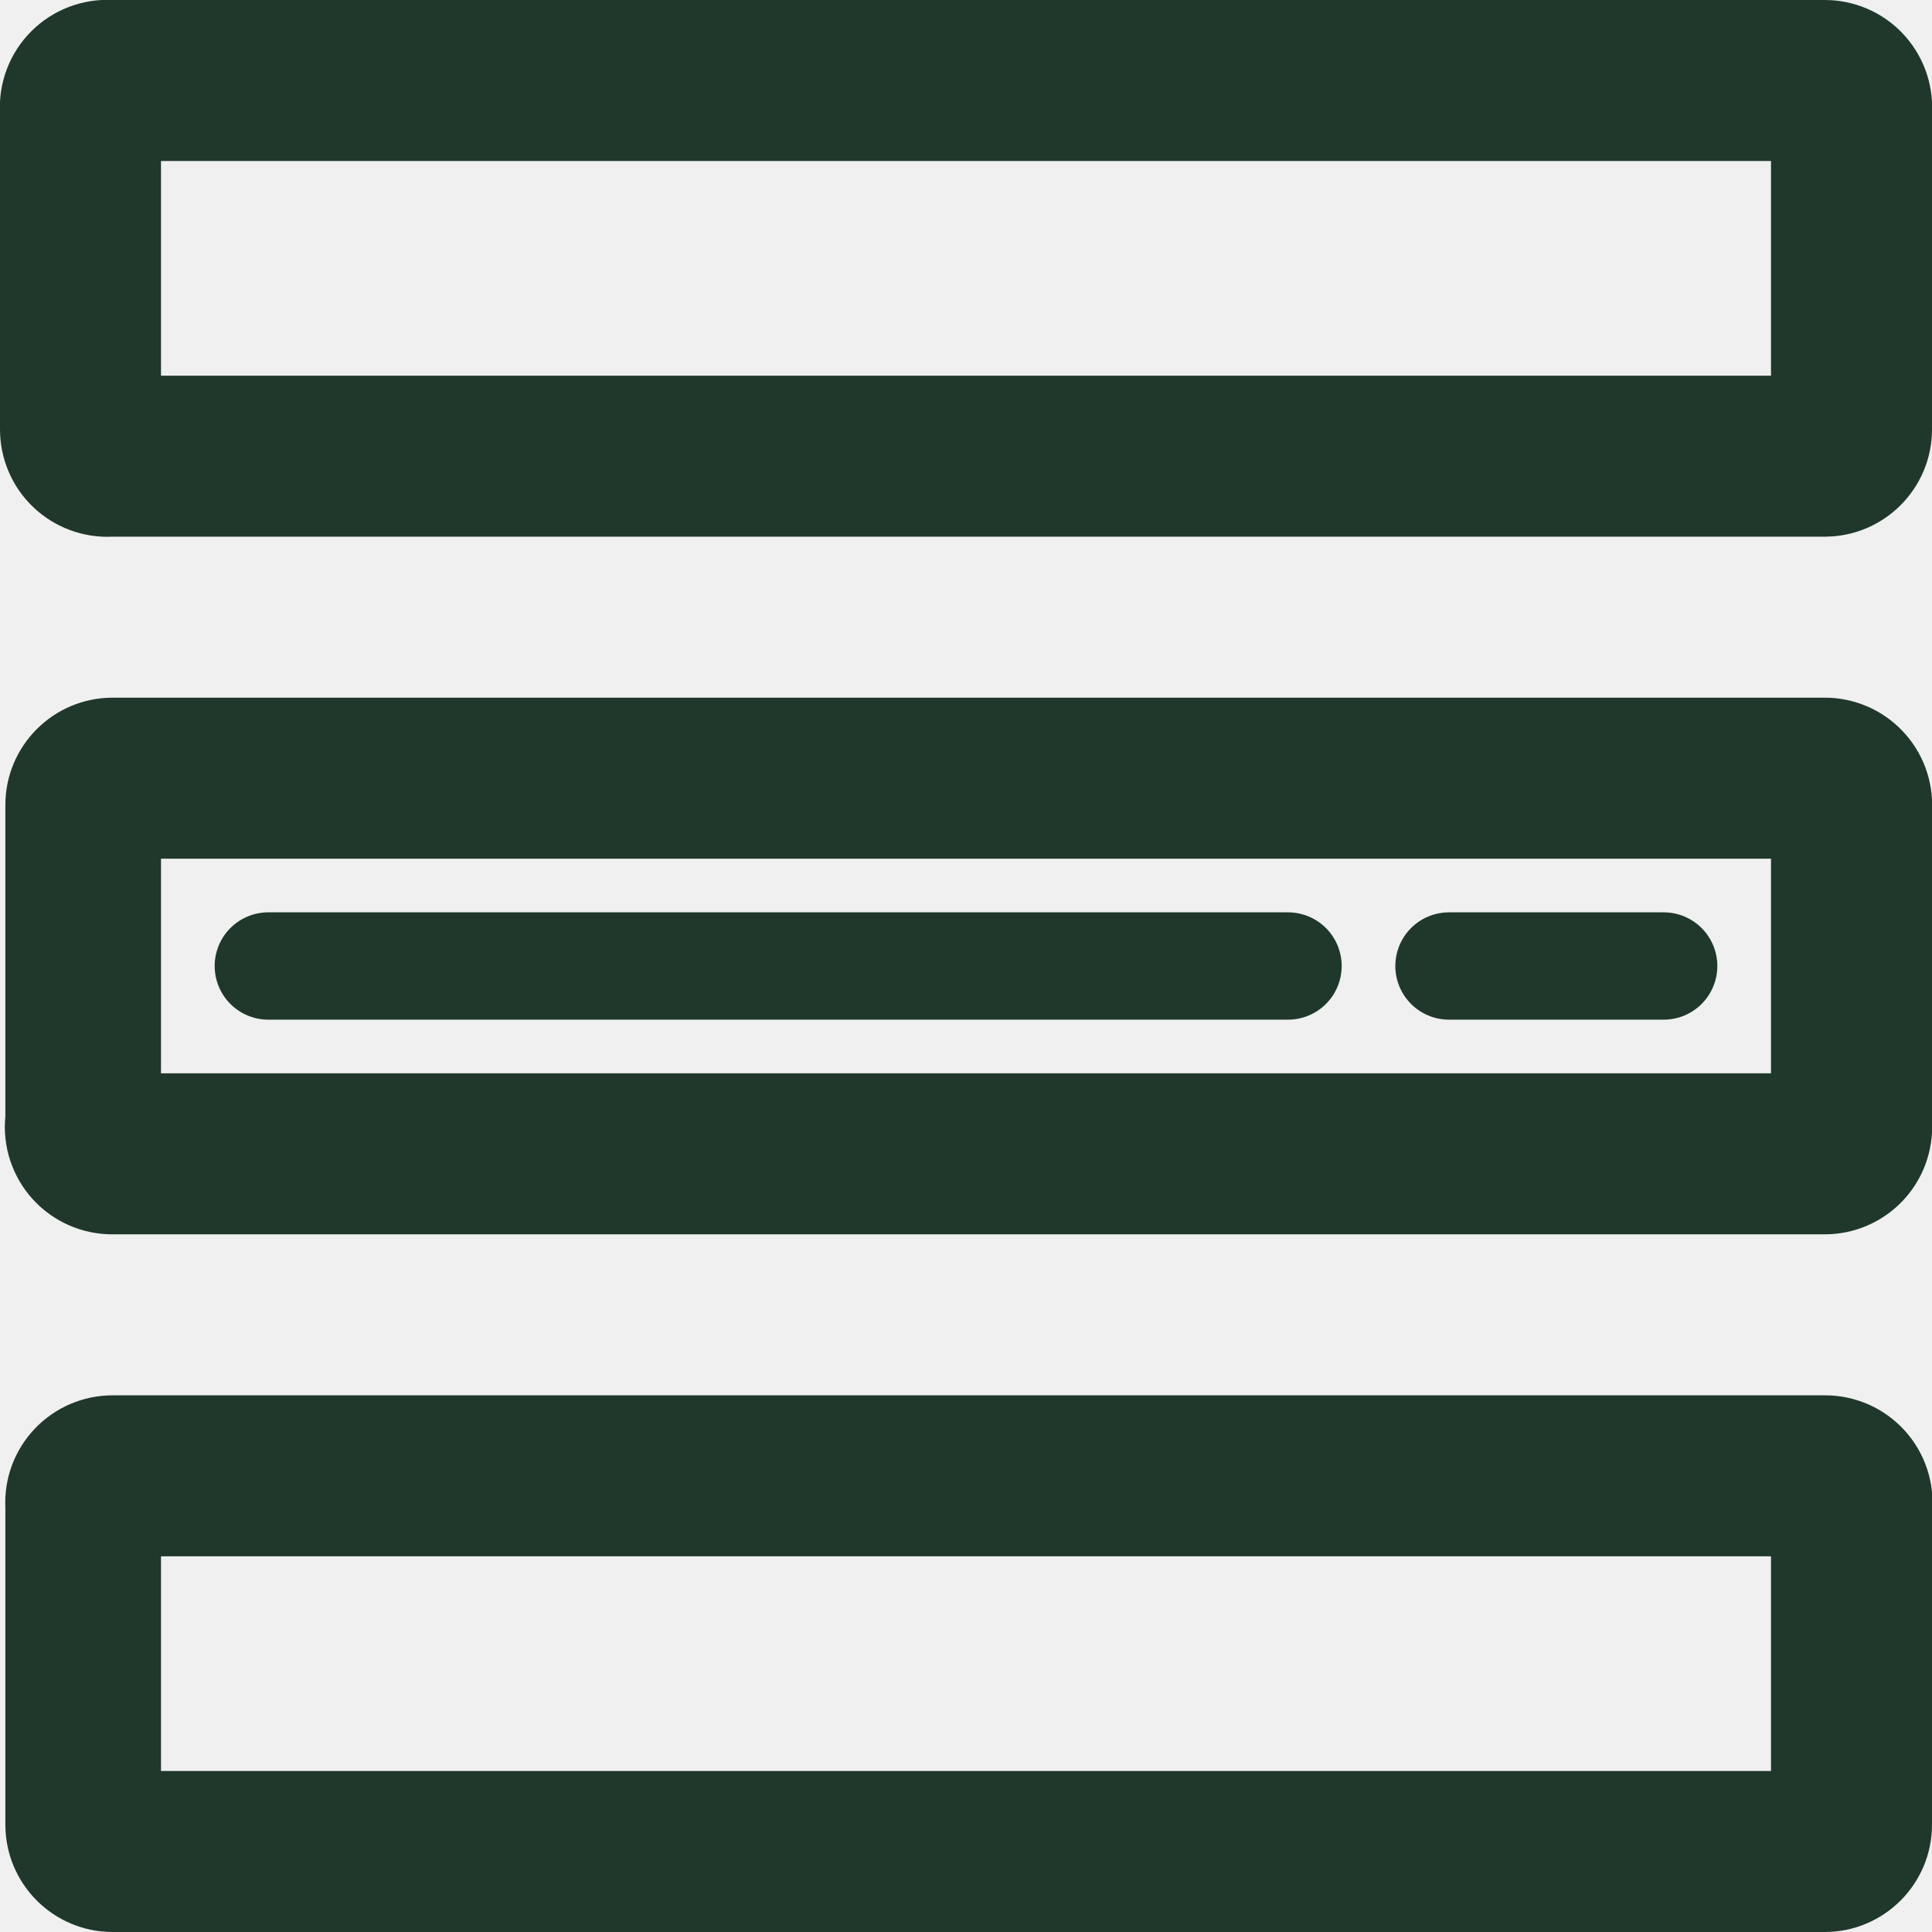
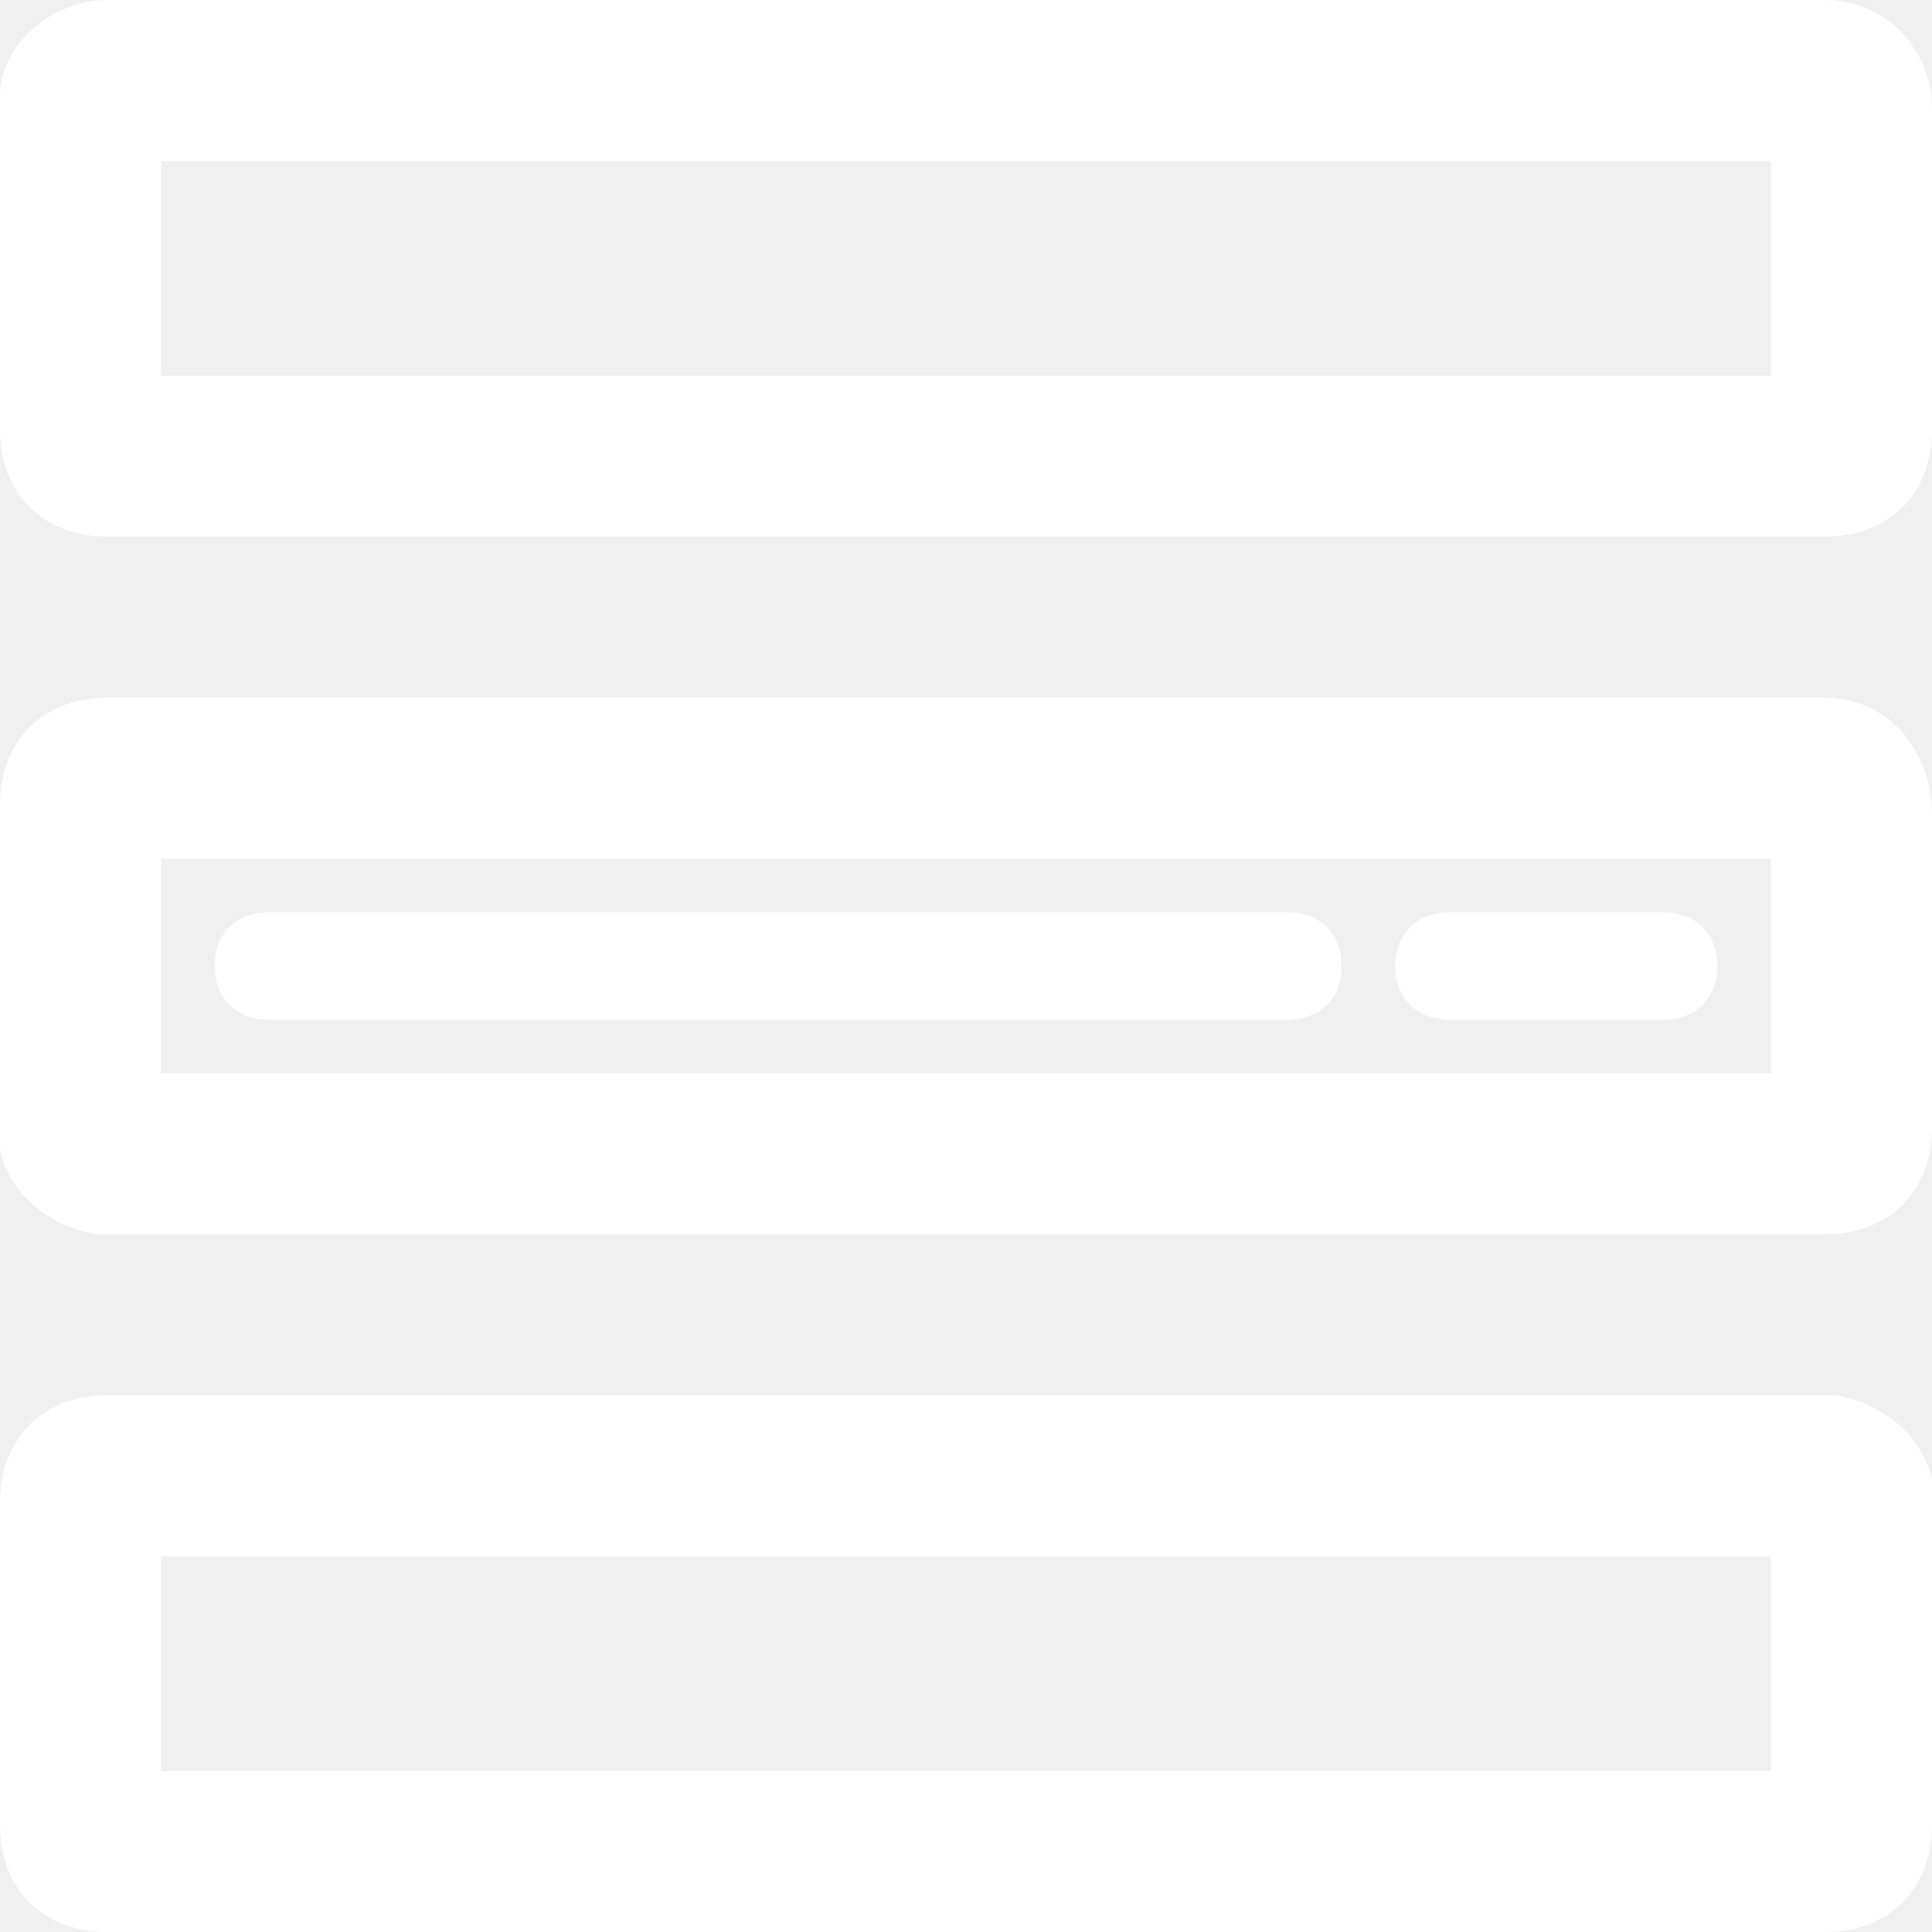
- <svg xmlns="http://www.w3.org/2000/svg" id="a969cfb7-a33d-4d5b-b0a8-26270c08b371" data-name="Ebene 1" viewBox="0 0 18 18">
-   <defs>
-     <style>.b6c3c413-54a7-4746-ba51-9262928dfd05{fill:#1f382b;}.b18b7664-bf39-44bd-83b8-14c5fba13a6a{fill:none;stroke:#1f382b;stroke-linecap:round;stroke-linejoin:round;}</style>
-   </defs>
-   <path class="b6c3c413-54a7-4746-ba51-9262928dfd05" d="M16.5,1.5v2H1.5v-2h15M17,0H1.05A1,1,0,0,0,0,1.05V4A1,1,0,0,0,1.05,5H17A1,1,0,0,0,18,4V1.05A1,1,0,0,0,17,0Z" />
-   <path class="b6c3c413-54a7-4746-ba51-9262928dfd05" d="M16.5,8v2H1.5V8h15M17,6.5H1.05a1,1,0,0,0-1,1v2.9A1,1,0,0,0,1.05,11.5H17A1,1,0,0,0,18,10.45V7.55A1,1,0,0,0,17,6.5Z" />
-   <path class="b6c3c413-54a7-4746-ba51-9262928dfd05" d="M16.5,14.5v2H1.5v-2h15M17,13H1.05a1,1,0,0,0-1,1.05V17A1,1,0,0,0,1.05,18H17A1,1,0,0,0,18,17v-2.9A1,1,0,0,0,17,13Z" />
-   <line class="b18b7664-bf39-44bd-83b8-14c5fba13a6a" x1="2.5" y1="9" x2="12" y2="9" />
-   <line class="b18b7664-bf39-44bd-83b8-14c5fba13a6a" x1="13.5" y1="9" x2="15.5" y2="9" />
+ <svg xmlns="http://www.w3.org/2000/svg" version="1.1" id="a969cfb7-a33d-4d5b-b0a8-26270c08b371" x="0px" y="0px" viewBox="0 0 18 18" style="enable-background:new 0 0 18 18;" xml:space="preserve">
+   <style type="text/css">
+ 	.st0{fill:#FFFFFF;}
+ </style>
+   <g>
+     <path class="st0" d="M16.5,1.5v2h-15v-2H16.5 M17,0H1C0.5,0,0,0.4,0,0.9C0,1,0,1,0,1v3c0,0.6,0.4,1,1,1C1,5,1,5,1,5H17   c0.6,0,1-0.4,1-1V1C18,0.5,17.6,0,17,0C17,0,17,0,17,0z" />
+   </g>
+   <g>
+     <path class="st0" d="M16.5,8v2h-15V8H16.5 M17,6.5H1c-0.6,0-1,0.4-1,1v2.9c-0.1,0.5,0.3,1,0.9,1.1c0,0,0.1,0,0.1,0H17   c0.6,0,1-0.4,1-1c0,0,0,0,0-0.1V7.6C18,7,17.6,6.5,17,6.5C17,6.5,17,6.5,17,6.5z" />
+   </g>
+   <g>
+     <path class="st0" d="M16.5,14.5v2h-15v-2H16.5 M17,13H1c-0.6,0-1,0.4-1,1c0,0,0,0,0,0.1V17c0,0.6,0.4,1,1,1H17c0.6,0,1-0.4,1-1   v-2.9c0.1-0.5-0.3-1-0.9-1.1C17.1,13,17,13,17,13z" />
+   </g>
+   <g>
+     <path class="st0" d="M12,9.5H2.5C2.2,9.5,2,9.3,2,9s0.2-0.5,0.5-0.5H12c0.3,0,0.5,0.2,0.5,0.5S12.3,9.5,12,9.5z" />
+   </g>
+   <g>
+     <path class="st0" d="M15.5,9.5h-2C13.2,9.5,13,9.3,13,9s0.2-0.5,0.5-0.5h2C15.8,8.5,16,8.7,16,9S15.8,9.5,15.5,9.5z" />
+   </g>
</svg>
